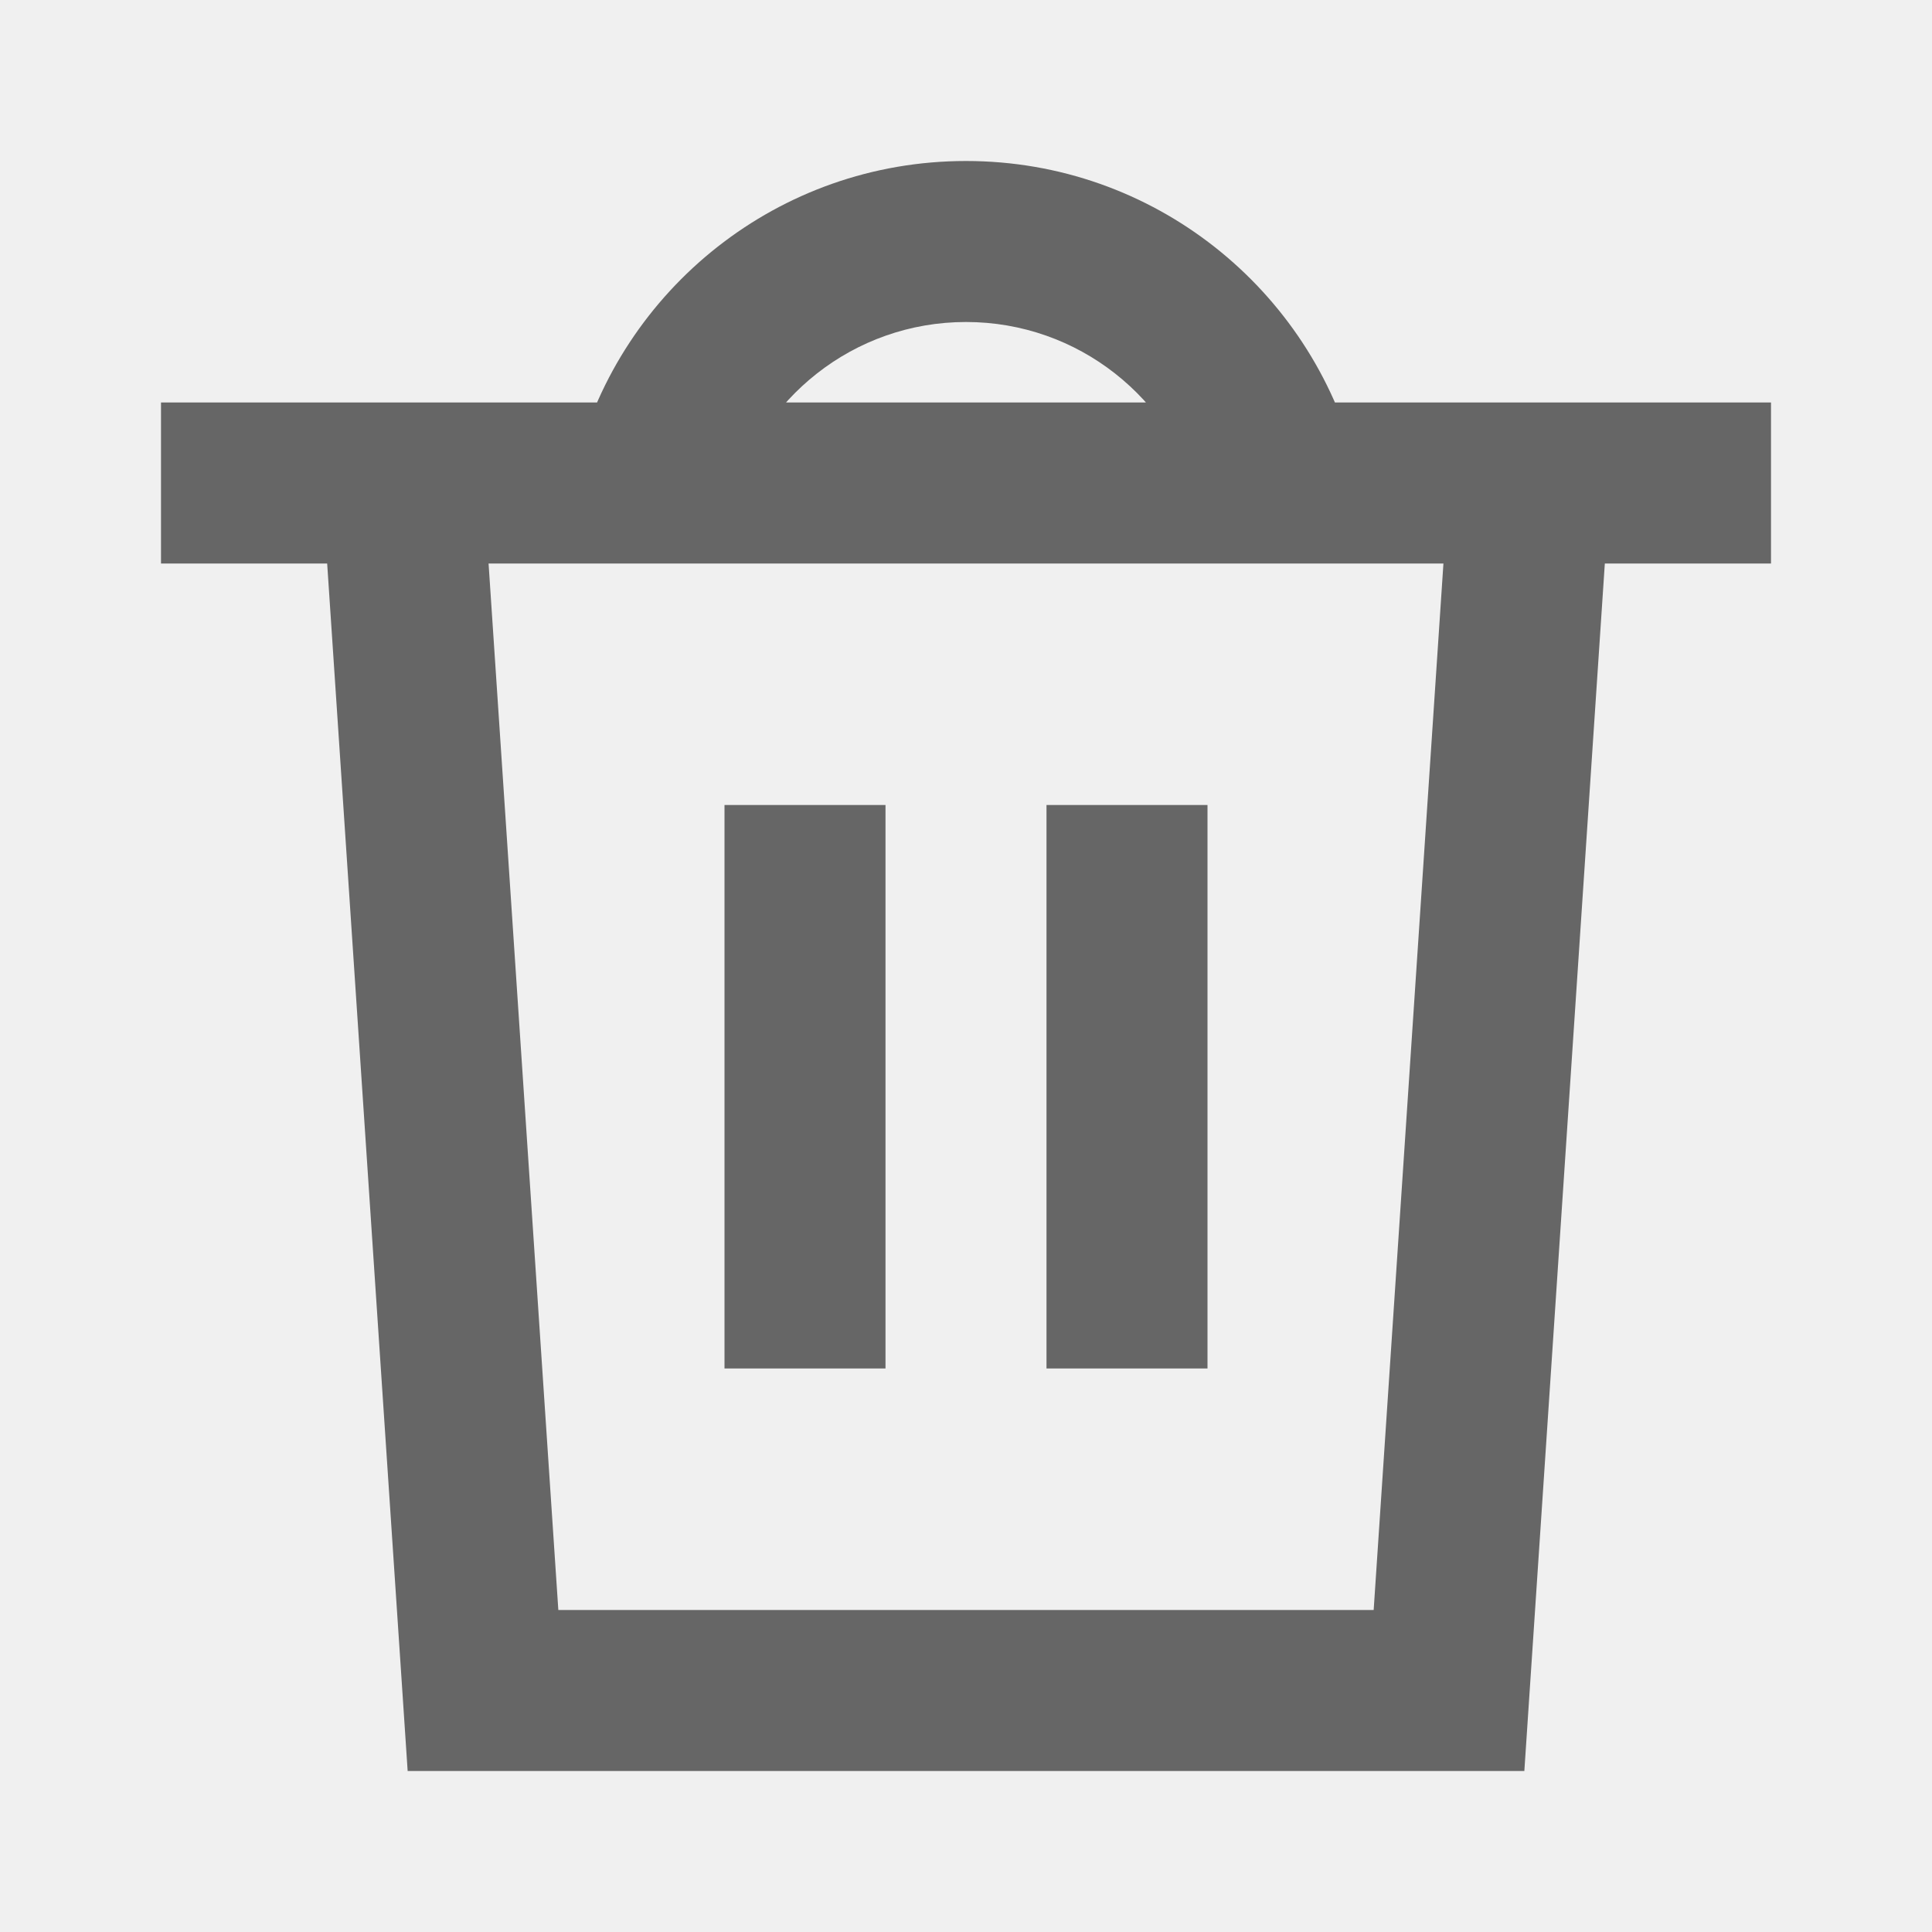
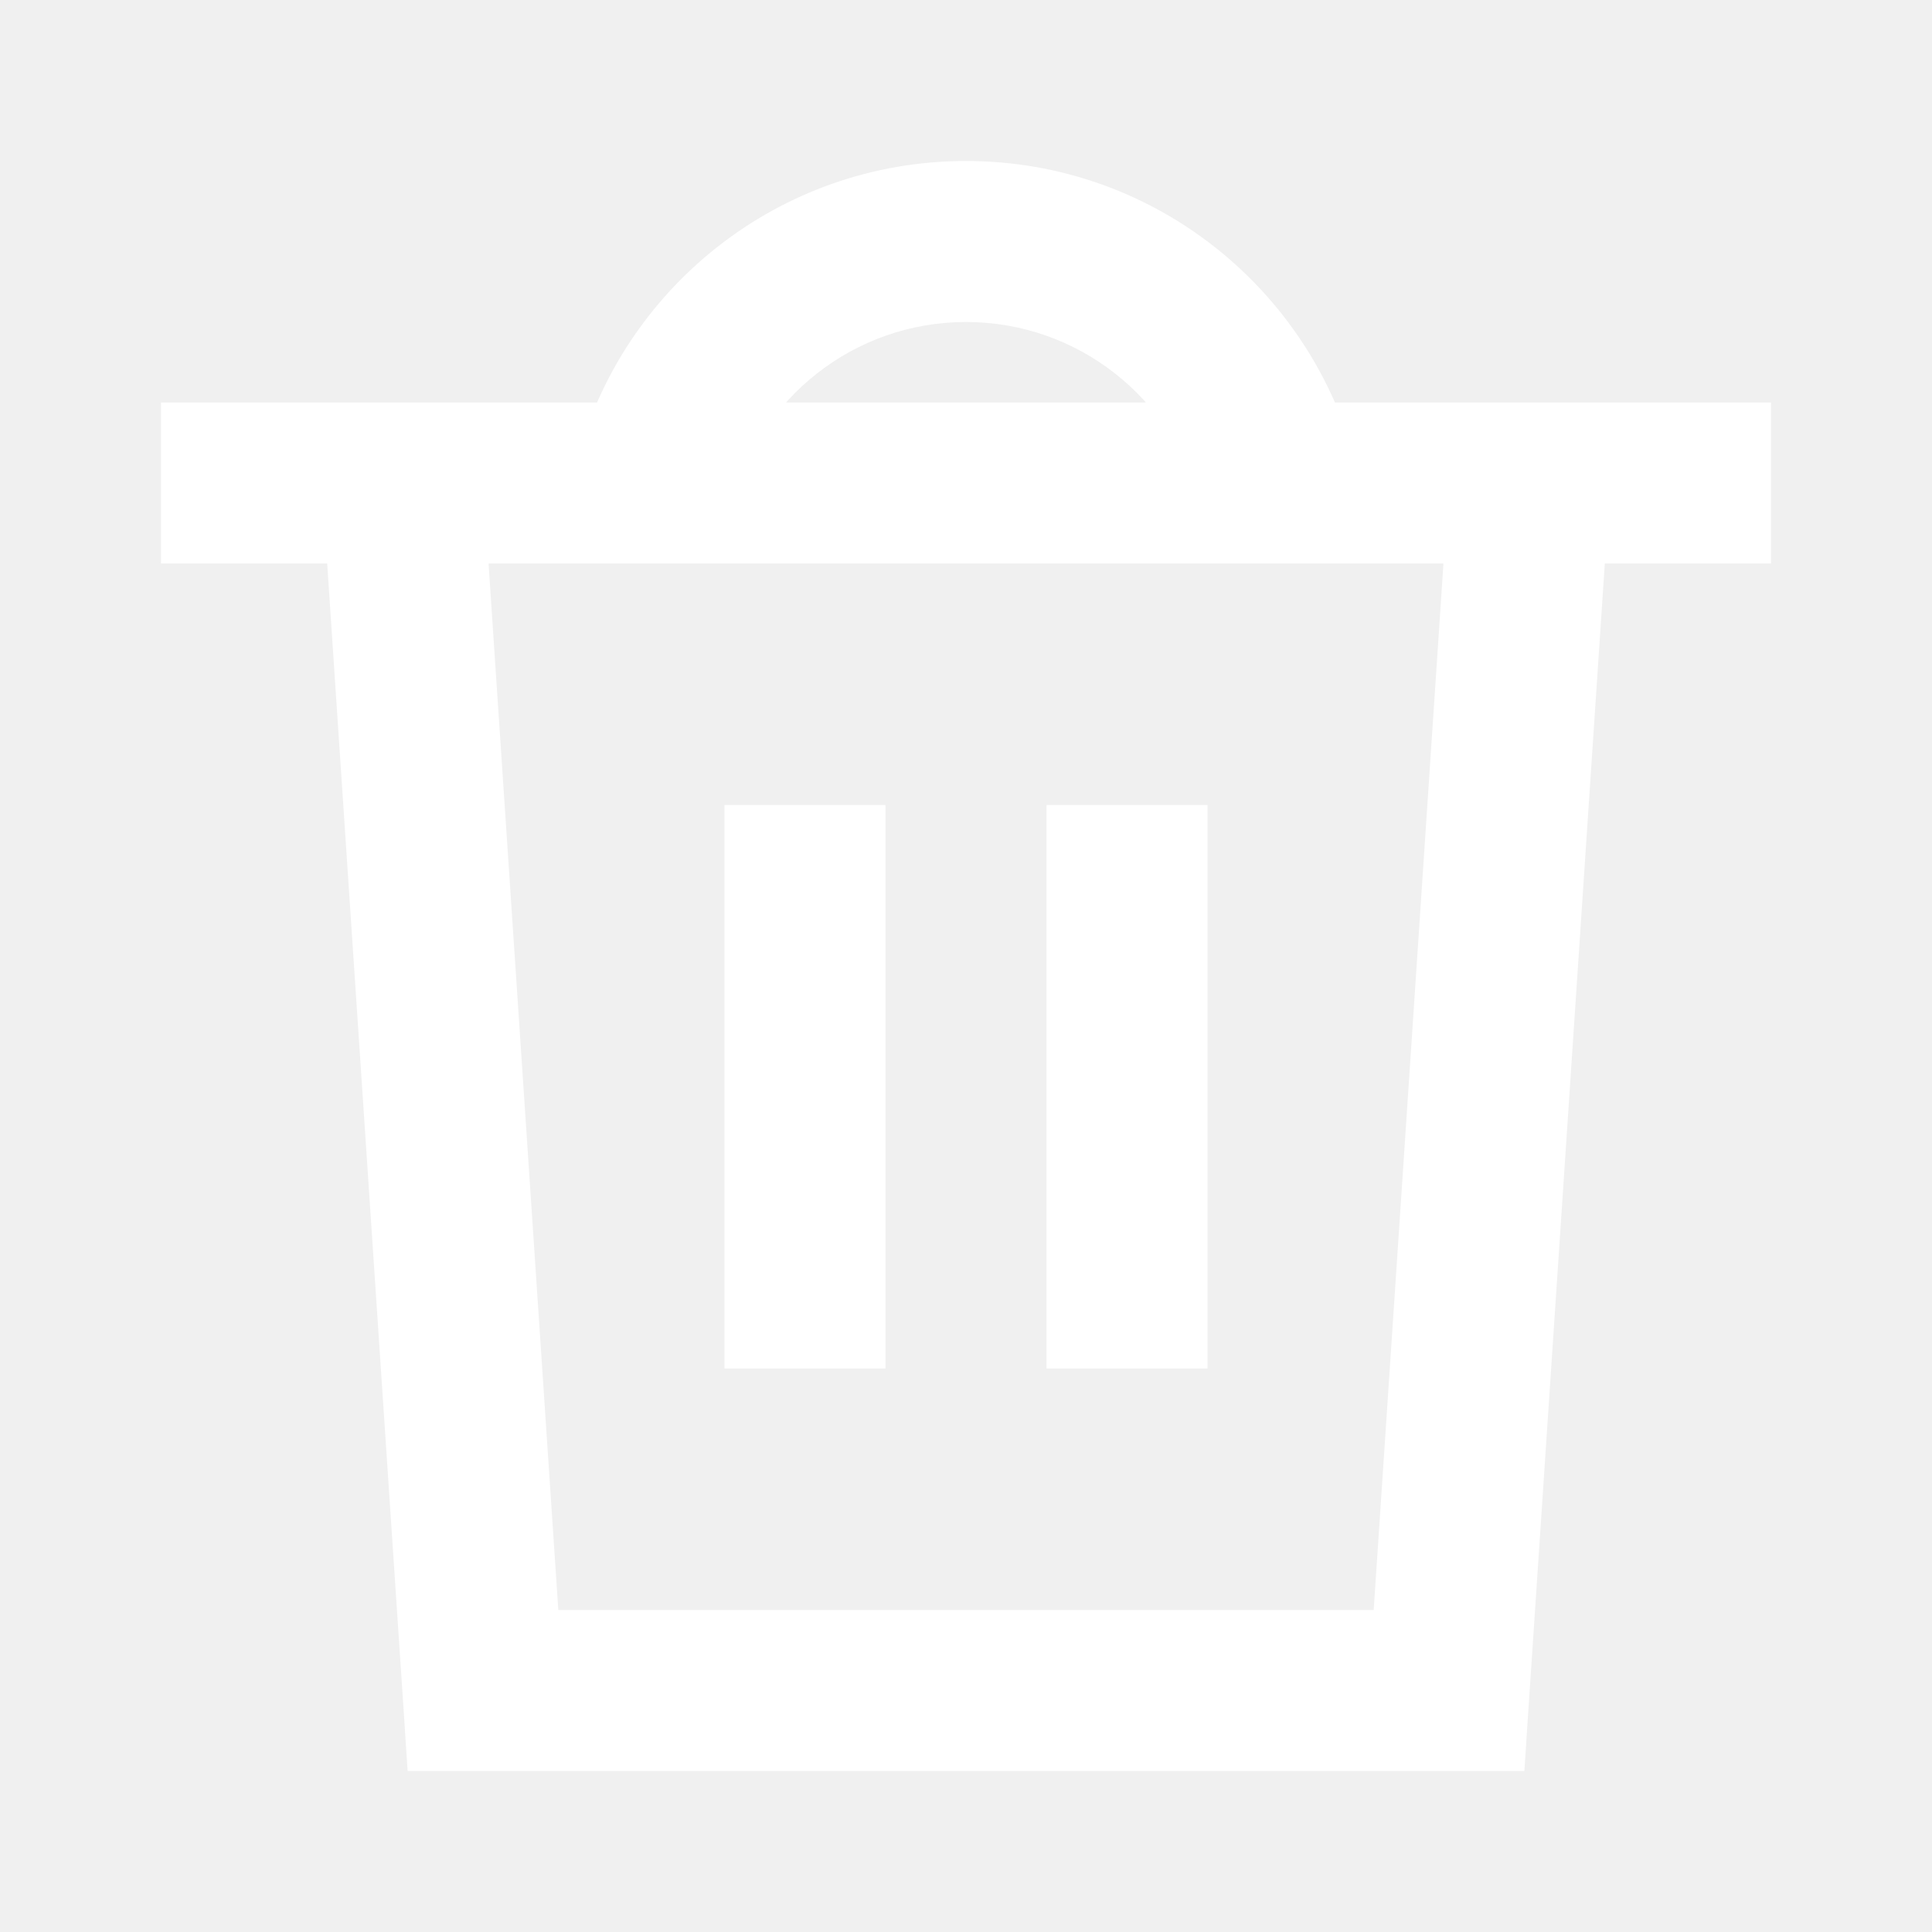
<svg xmlns="http://www.w3.org/2000/svg" width="24" height="24" viewBox="0 0 24 24" fill="none">
-   <path d="M6 21L5.002 21.067L5.064 22H6V21ZM18 21V22H18.936L18.998 21.067L18 21ZM3 5H2V7H3V5ZM21 7H22V5H21V7ZM11 11V10H9V11H11ZM9 16V17H11V16H9ZM15 11V10H13V11H15ZM13 16V17H15V16H13ZM4.002 6.067L5.002 21.067L6.998 20.933L5.998 5.933L4.002 6.067ZM6 22H18V20H6V22ZM18.998 21.067L19.998 6.067L18.002 5.933L17.002 20.933L18.998 21.067ZM19 5H5V7H19V5ZM3 7H5V5H3V7ZM19 7H21V5H19V7ZM9 11V16H11V11H9ZM13 11V16H15V11H13ZM12 4C13.396 4 14.572 4.955 14.905 6.249L16.842 5.751C16.287 3.594 14.331 2 12 2V4ZM9.094 6.249C9.428 4.955 10.604 4 12 4V2C9.669 2 7.713 3.594 7.158 5.751L9.094 6.249Z" fill="#666666" />
+   <path d="M6 21L5.002 21.067L5.064 22H6V21ZM18 21V22H18.936L18.998 21.067L18 21ZM3 5H2V7H3V5ZM21 7H22V5H21V7ZM11 11V10H9V11H11ZM9 16V17H11V16H9ZM15 11V10H13V11H15ZM13 16V17H15V16H13ZM4.002 6.067L5.002 21.067L6.998 20.933L5.998 5.933L4.002 6.067ZM6 22H18V20H6V22ZM18.998 21.067L19.998 6.067L18.002 5.933L17.002 20.933L18.998 21.067ZM19 5H5V7H19V5ZM3 7H5V5H3V7ZM19 7H21V5H19V7ZM9 11V16H11V11H9ZM13 11V16H15V11H13ZM12 4C13.396 4 14.572 4.955 14.905 6.249L16.842 5.751C16.287 3.594 14.331 2 12 2V4ZM9.094 6.249C9.428 4.955 10.604 4 12 4V2C9.669 2 7.713 3.594 7.158 5.751L9.094 6.249Z" fill="#ffffff" />
</svg>
